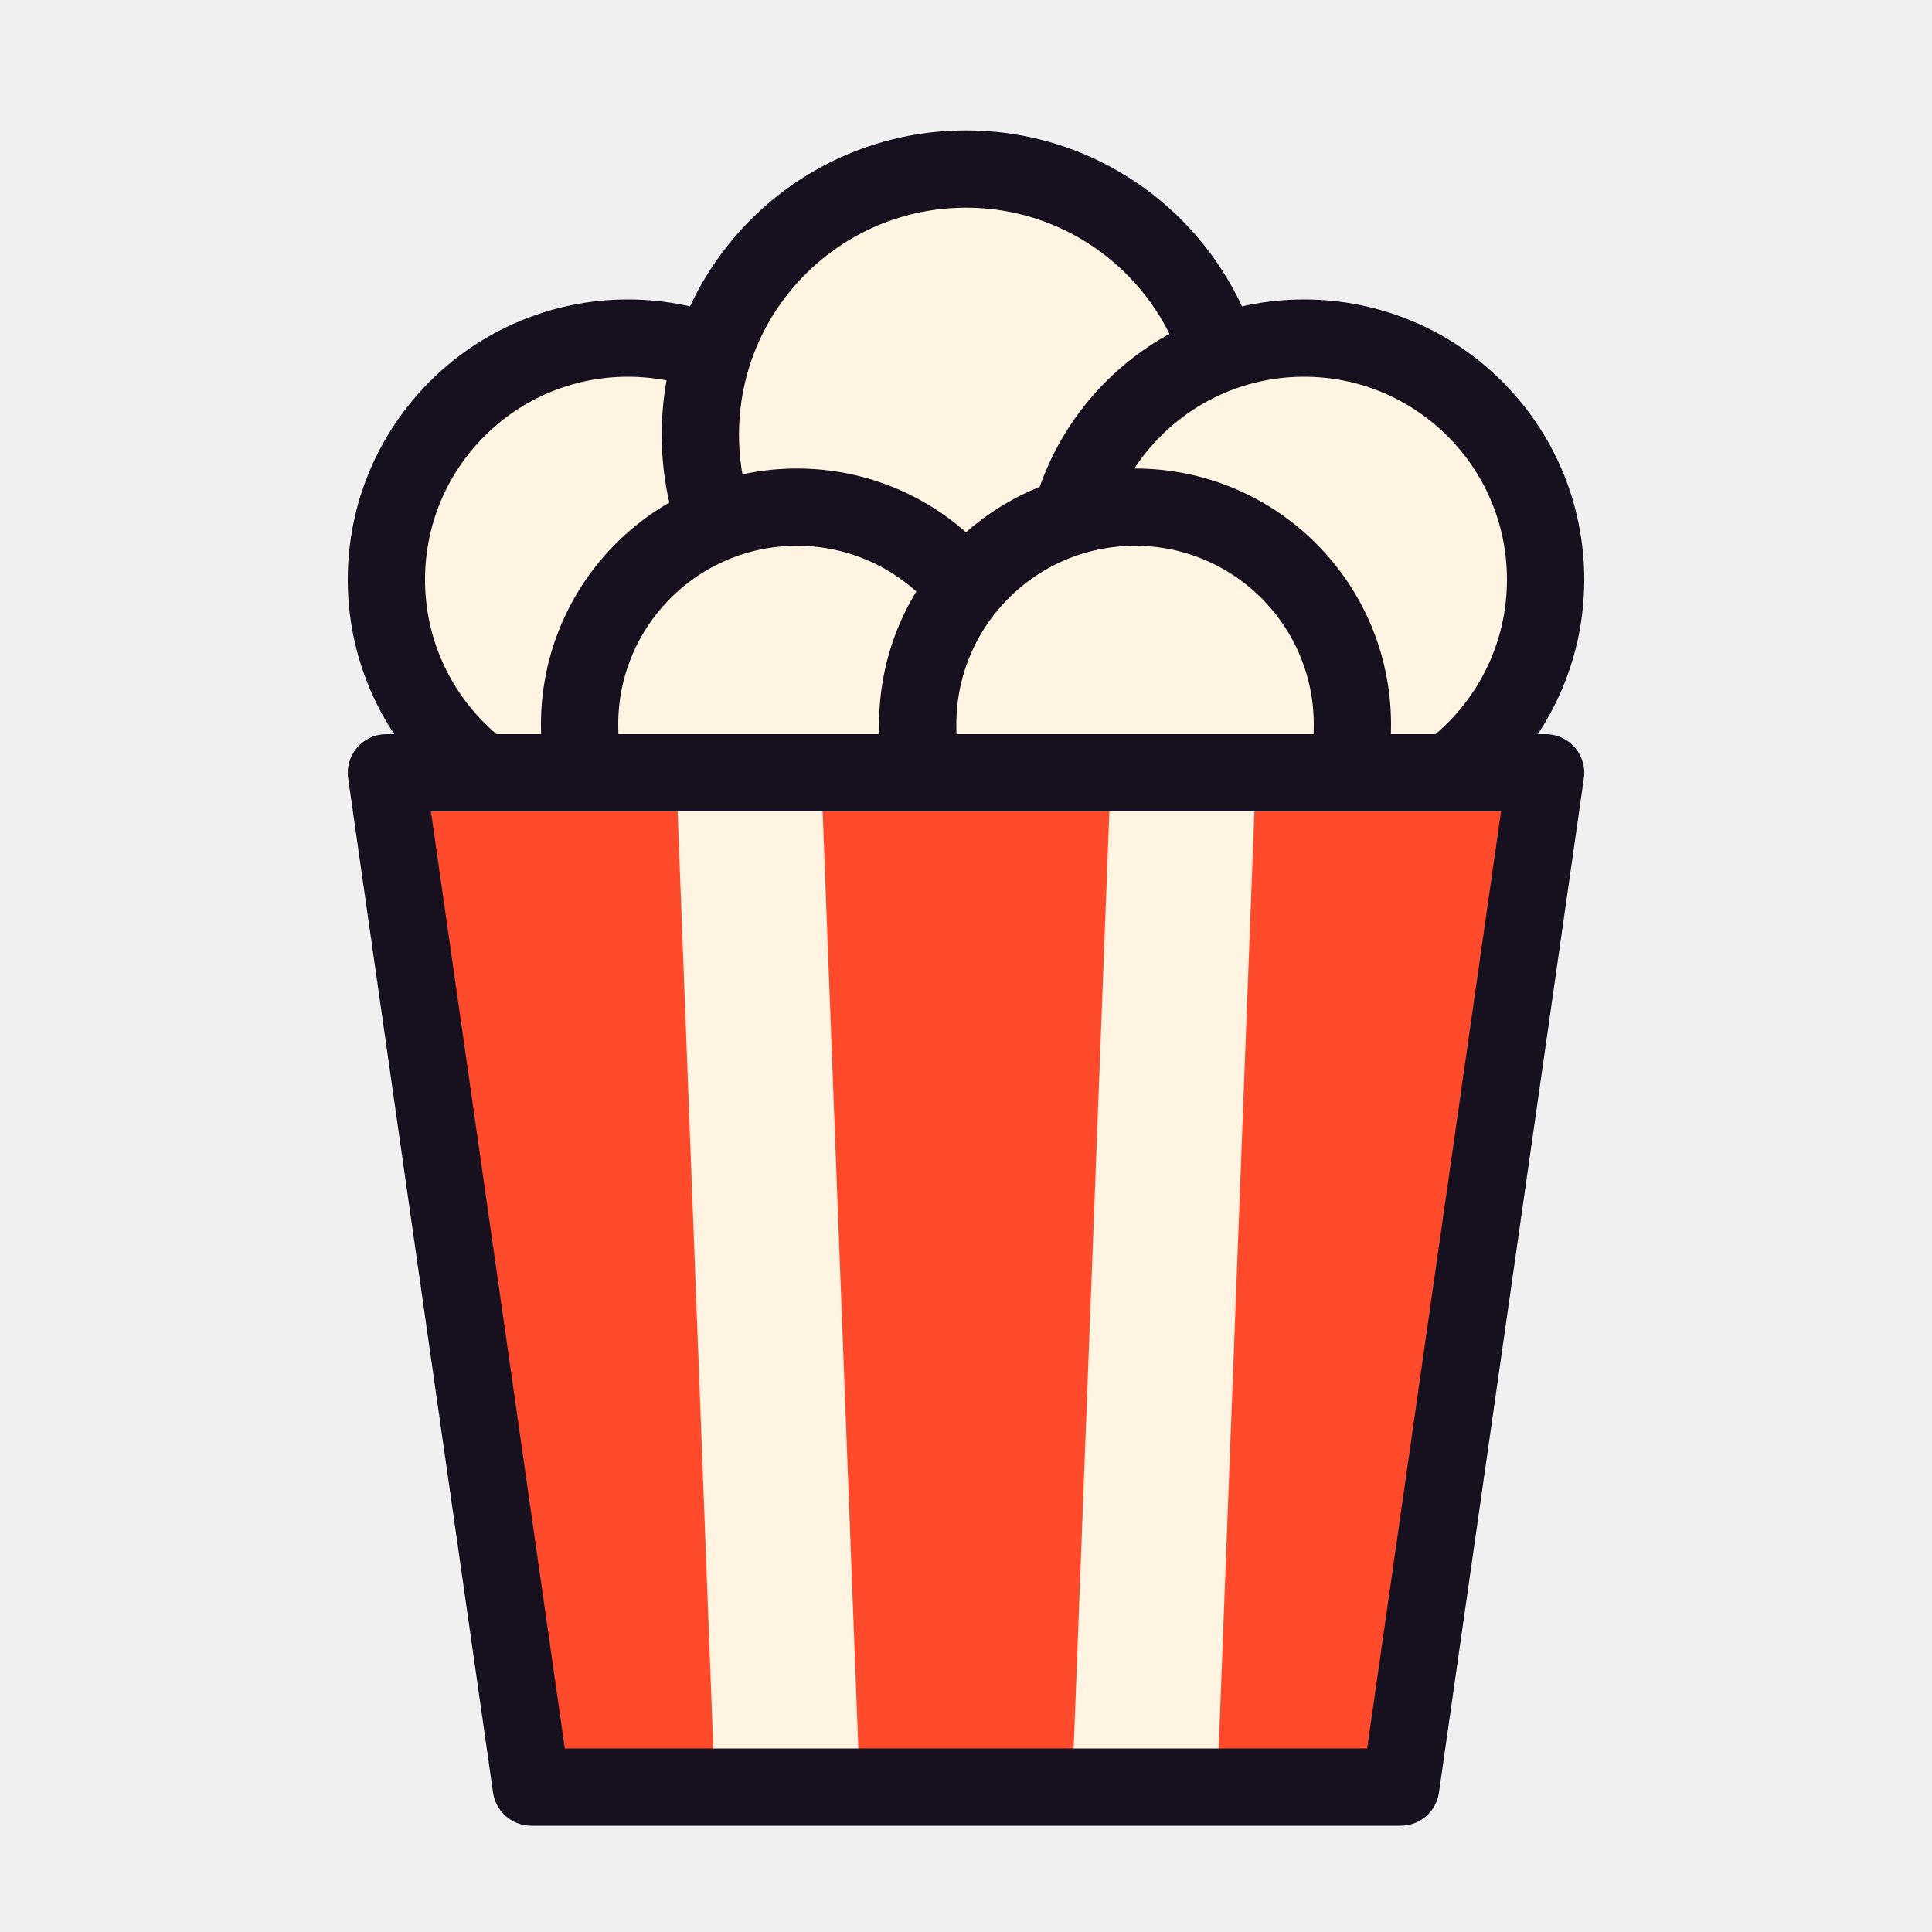
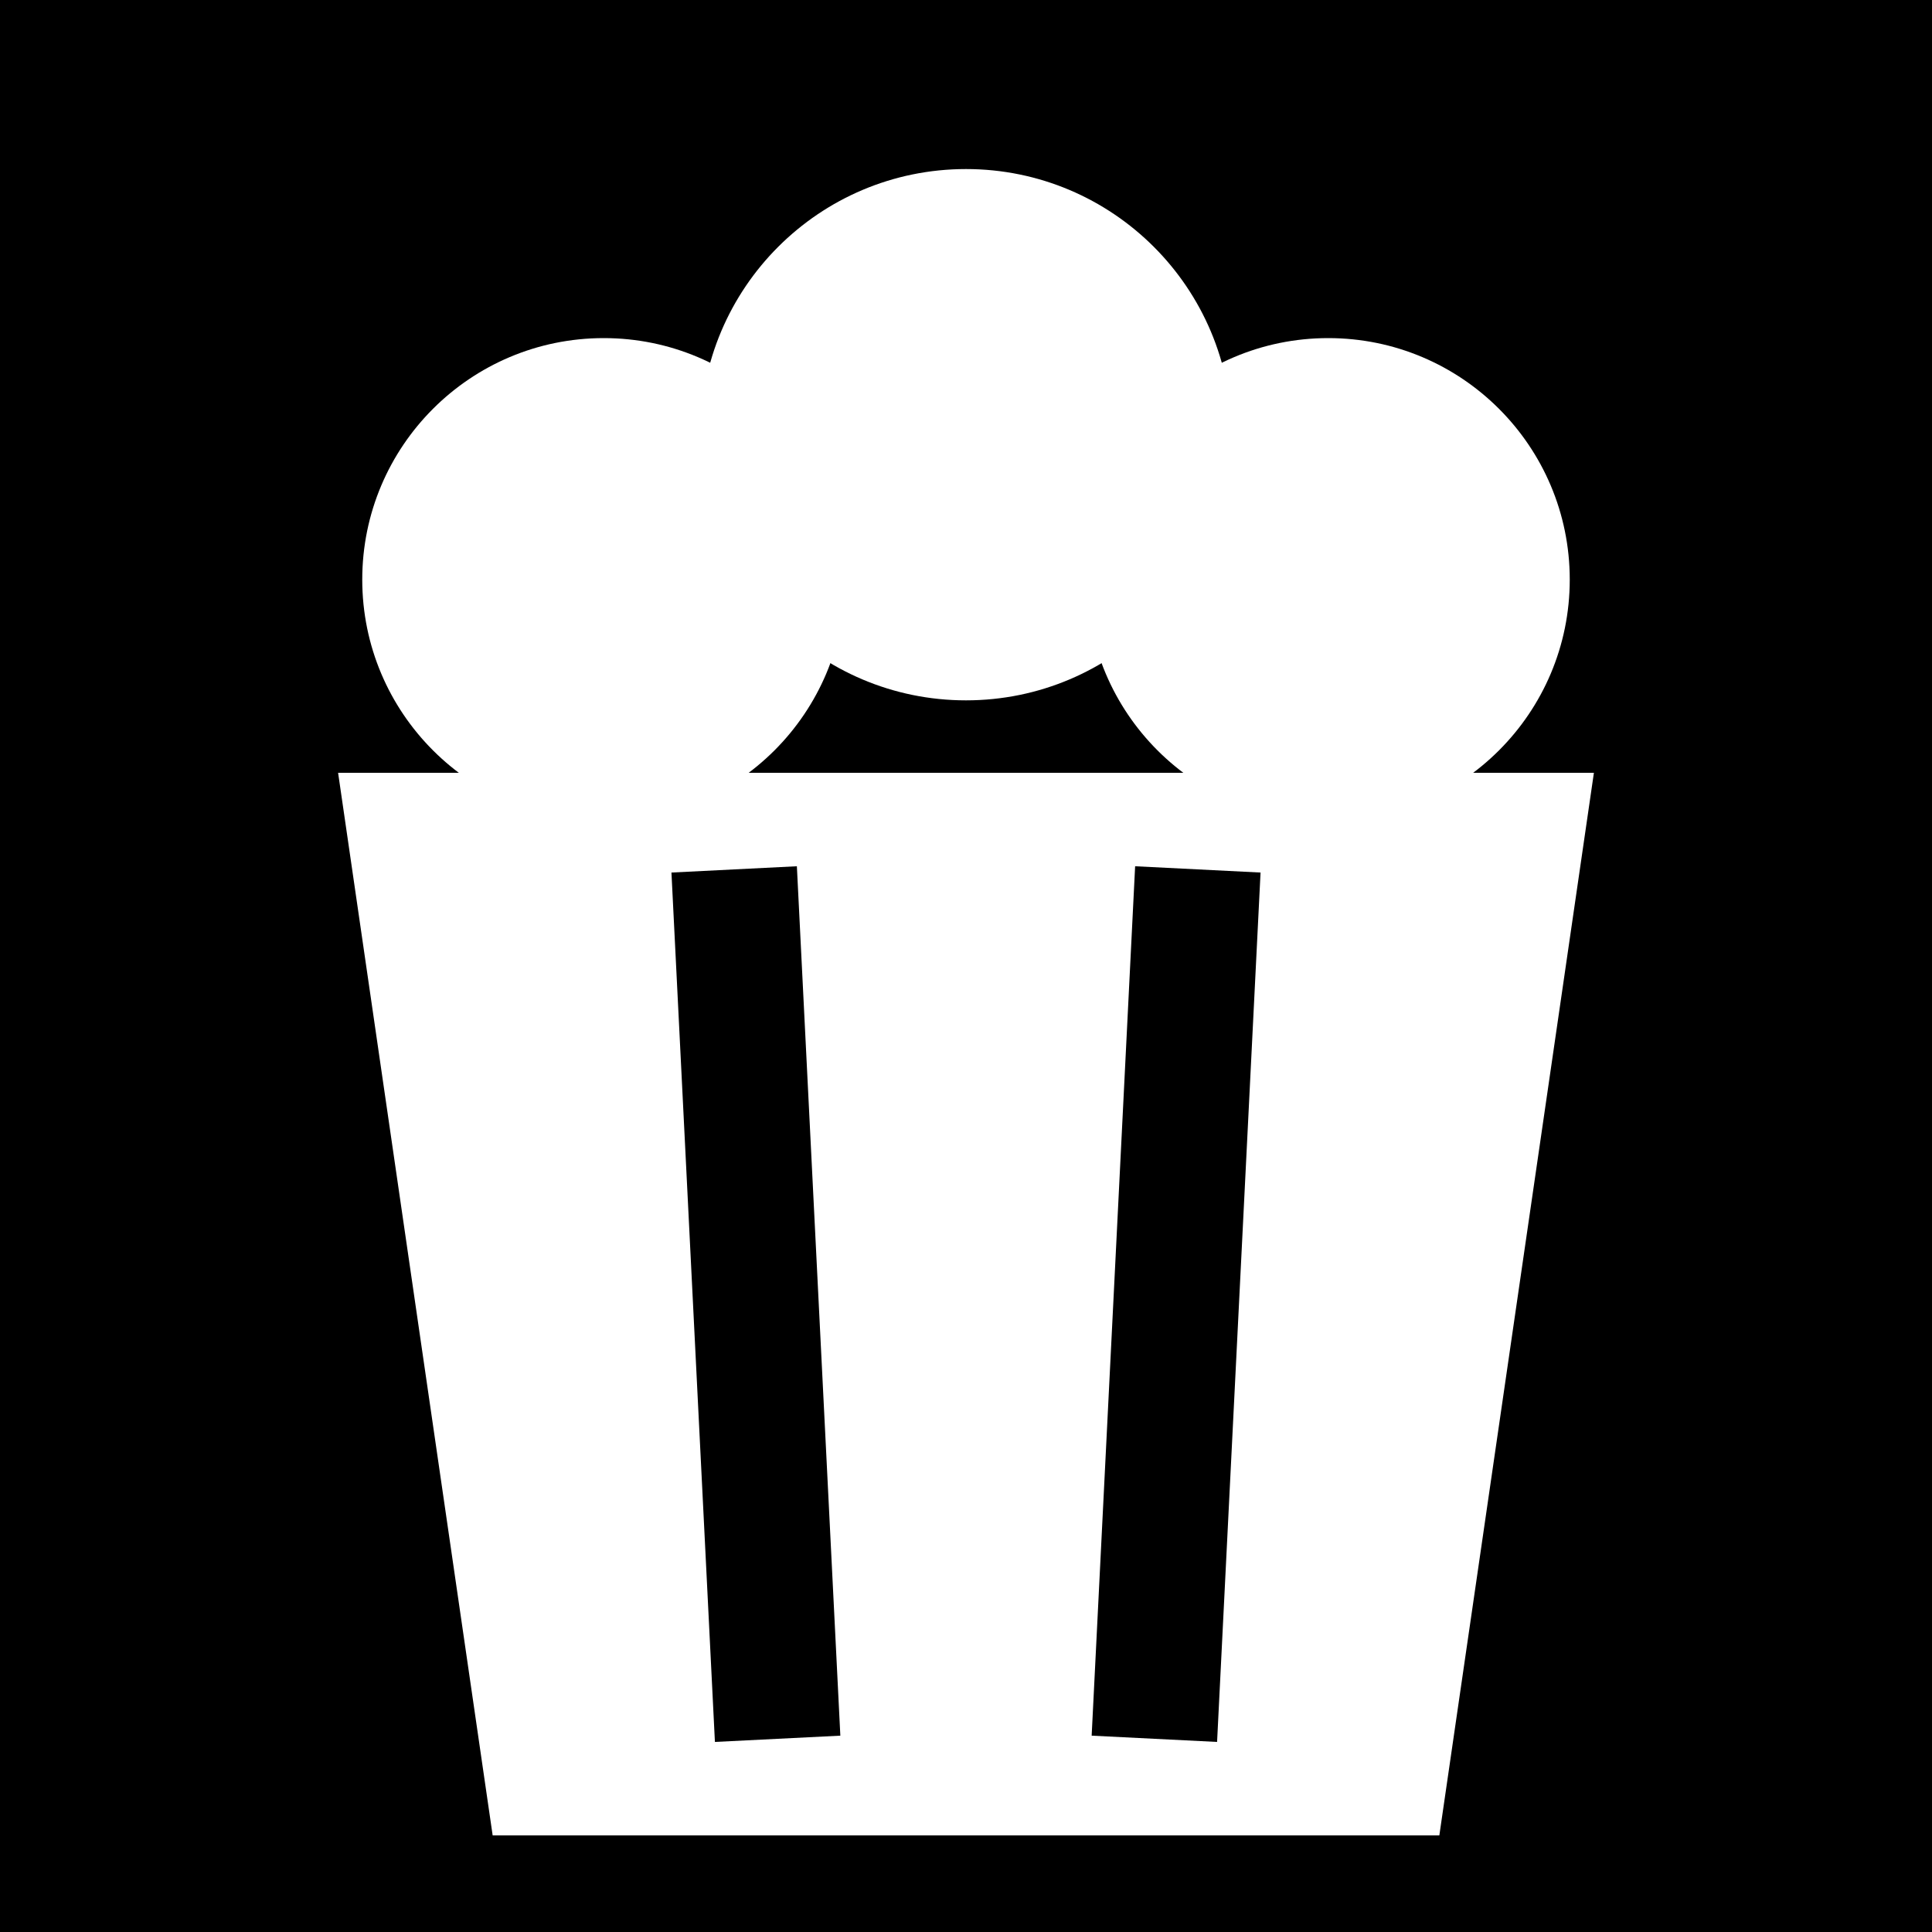
<svg xmlns="http://www.w3.org/2000/svg" viewBox="0 0 40 40">
-   <g fill="#fff4e2" stroke="#17111f" stroke-width="1.6">
-     <circle cx="13" cy="12" r="5" />
+   <rect width="40" height="40" fill="#000" />
+   <g fill="#fff">
+     <circle cx="12.5" cy="12" r="5" />
    <circle cx="20" cy="9" r="5.5" />
-     <circle cx="27" cy="12" r="5" />
-     <circle cx="16.5" cy="15" r="4.5" />
-     <circle cx="23.5" cy="15" r="4.5" />
+     <circle cx="27.5" cy="12" r="5" />
+     <path d="M7 16h26l-3.2 22H10.2z" />
  </g>
-   <path d="M8 16h24l-3 21H11z" fill="#ff4b2b" />
-   <path d="M15.5 16l.8 21M24.5 16l-.8 21" stroke="#fff4e2" stroke-width="3" />
-   <path d="M8 16h24l-3 21H11z" fill="none" stroke="#17111f" stroke-width="1.6" stroke-linejoin="round" />
+   <path d="M15.2 18l.9 18M24.8 18l-.9 18" stroke="#000" stroke-width="2.6" />
</svg>
